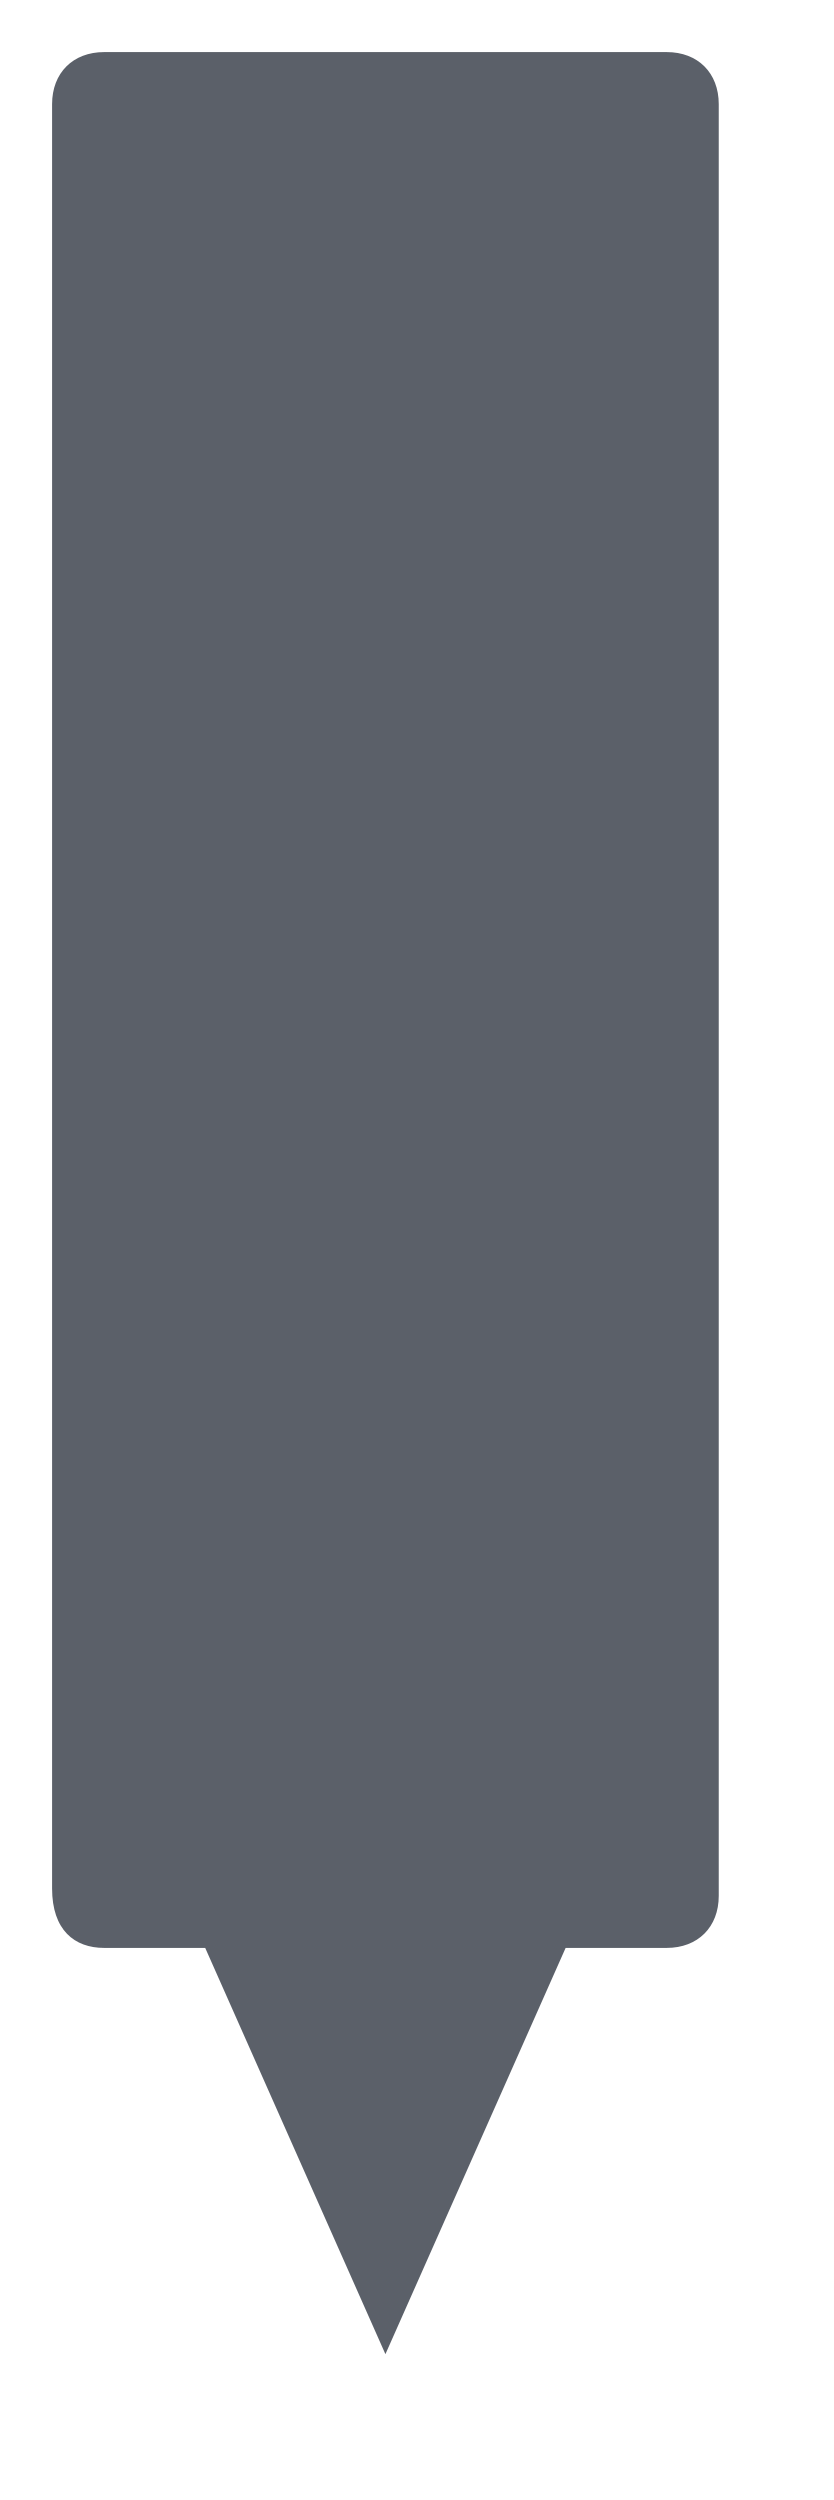
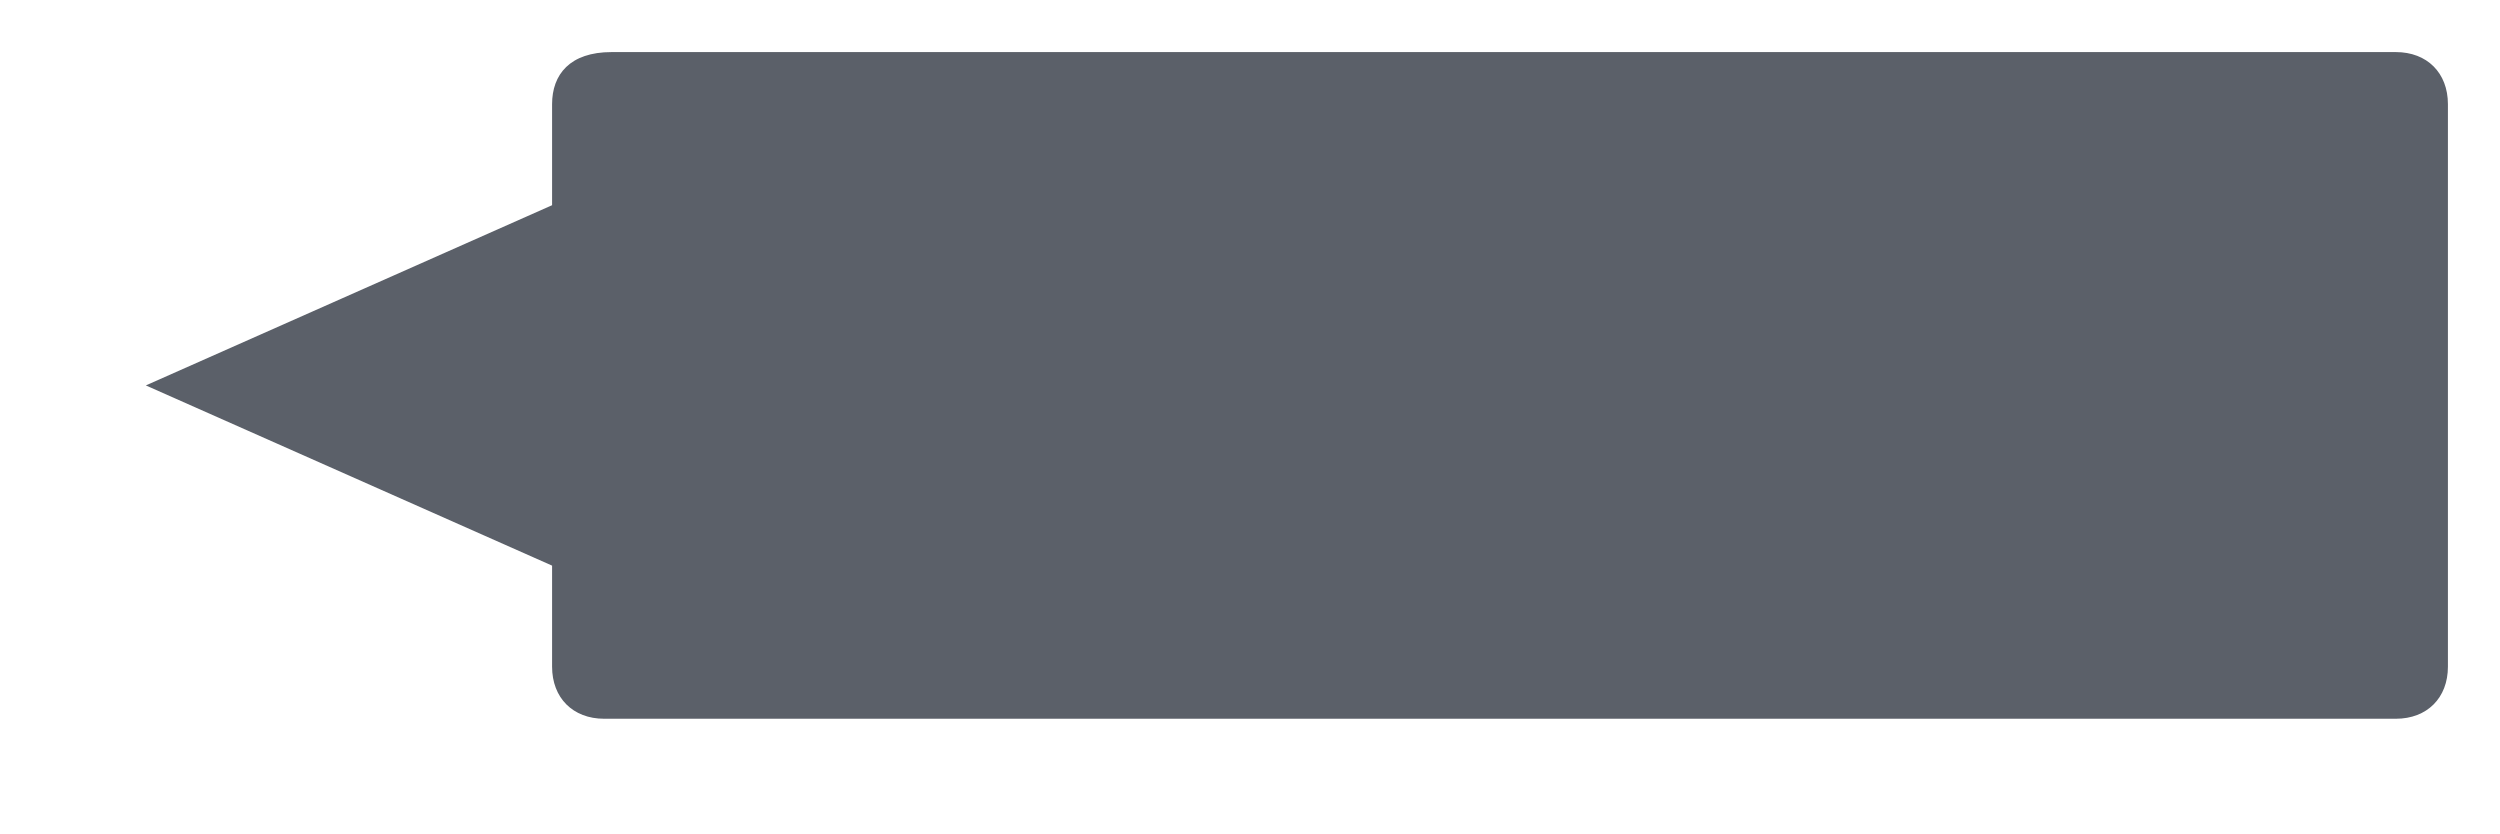
- <svg xmlns="http://www.w3.org/2000/svg" width="8" height="24" viewBox="0 0 8 24">
-   <path d="M1.97 18.7H1C0.715 18.7 0.5 18.529 0.5 18.129V1C0.5 0.7 0.7 0.5 1 0.5H6.4C6.7 0.5 6.9 0.7 6.9 1V18.2C6.9 18.5 6.7 18.7 6.4 18.7H5.43L3.7 22.6L1.97 18.7Z" fill="#5b6069" />
+ <svg xmlns="http://www.w3.org/2000/svg" viewBox="0 0 24 8" width="24" height="8">
+   <g transform="translate(24 0) rotate(90)">
+     <path d="M1.97 18.7H1C0.715 18.7 0.5 18.529 0.5 18.129V1C0.5 0.7 0.7 0.5 1 0.5H6.4C6.7 0.5 6.9 0.7 6.9 1V18.2C6.9 18.5 6.7 18.7 6.4 18.7H5.43L3.7 22.6L1.97 18.7Z" fill="#5b6069" />
+   </g>
</svg>
